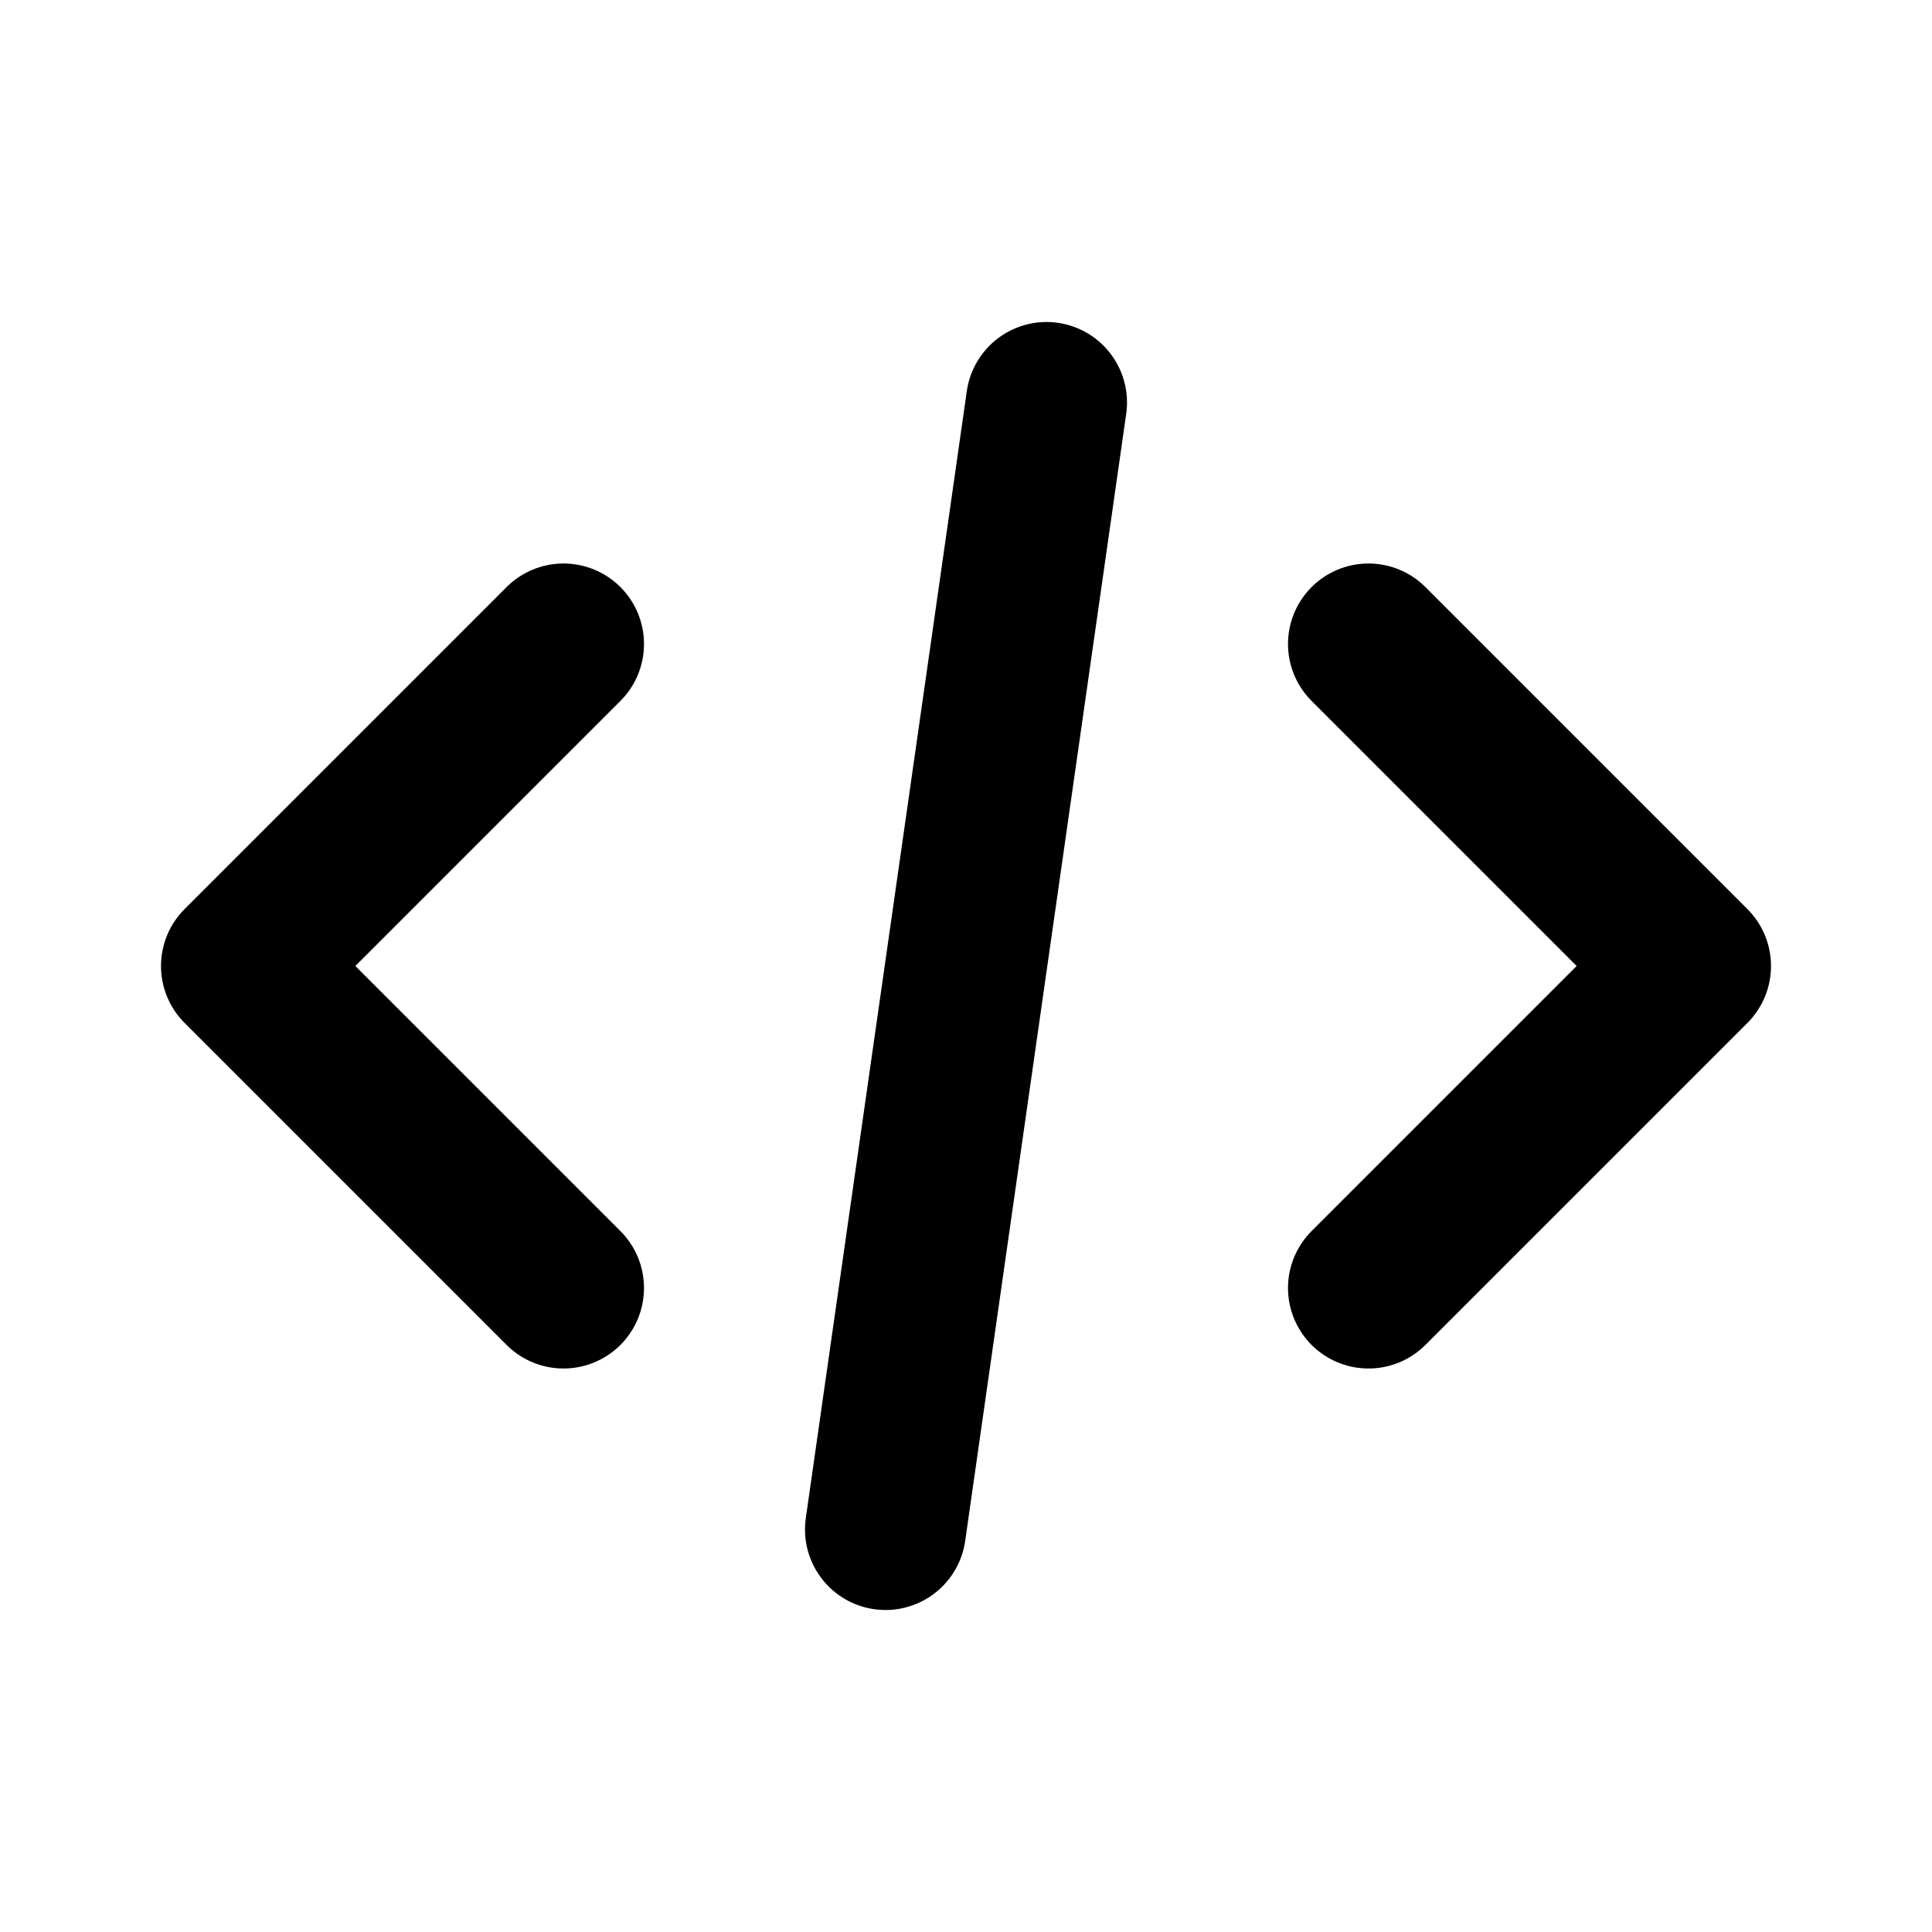
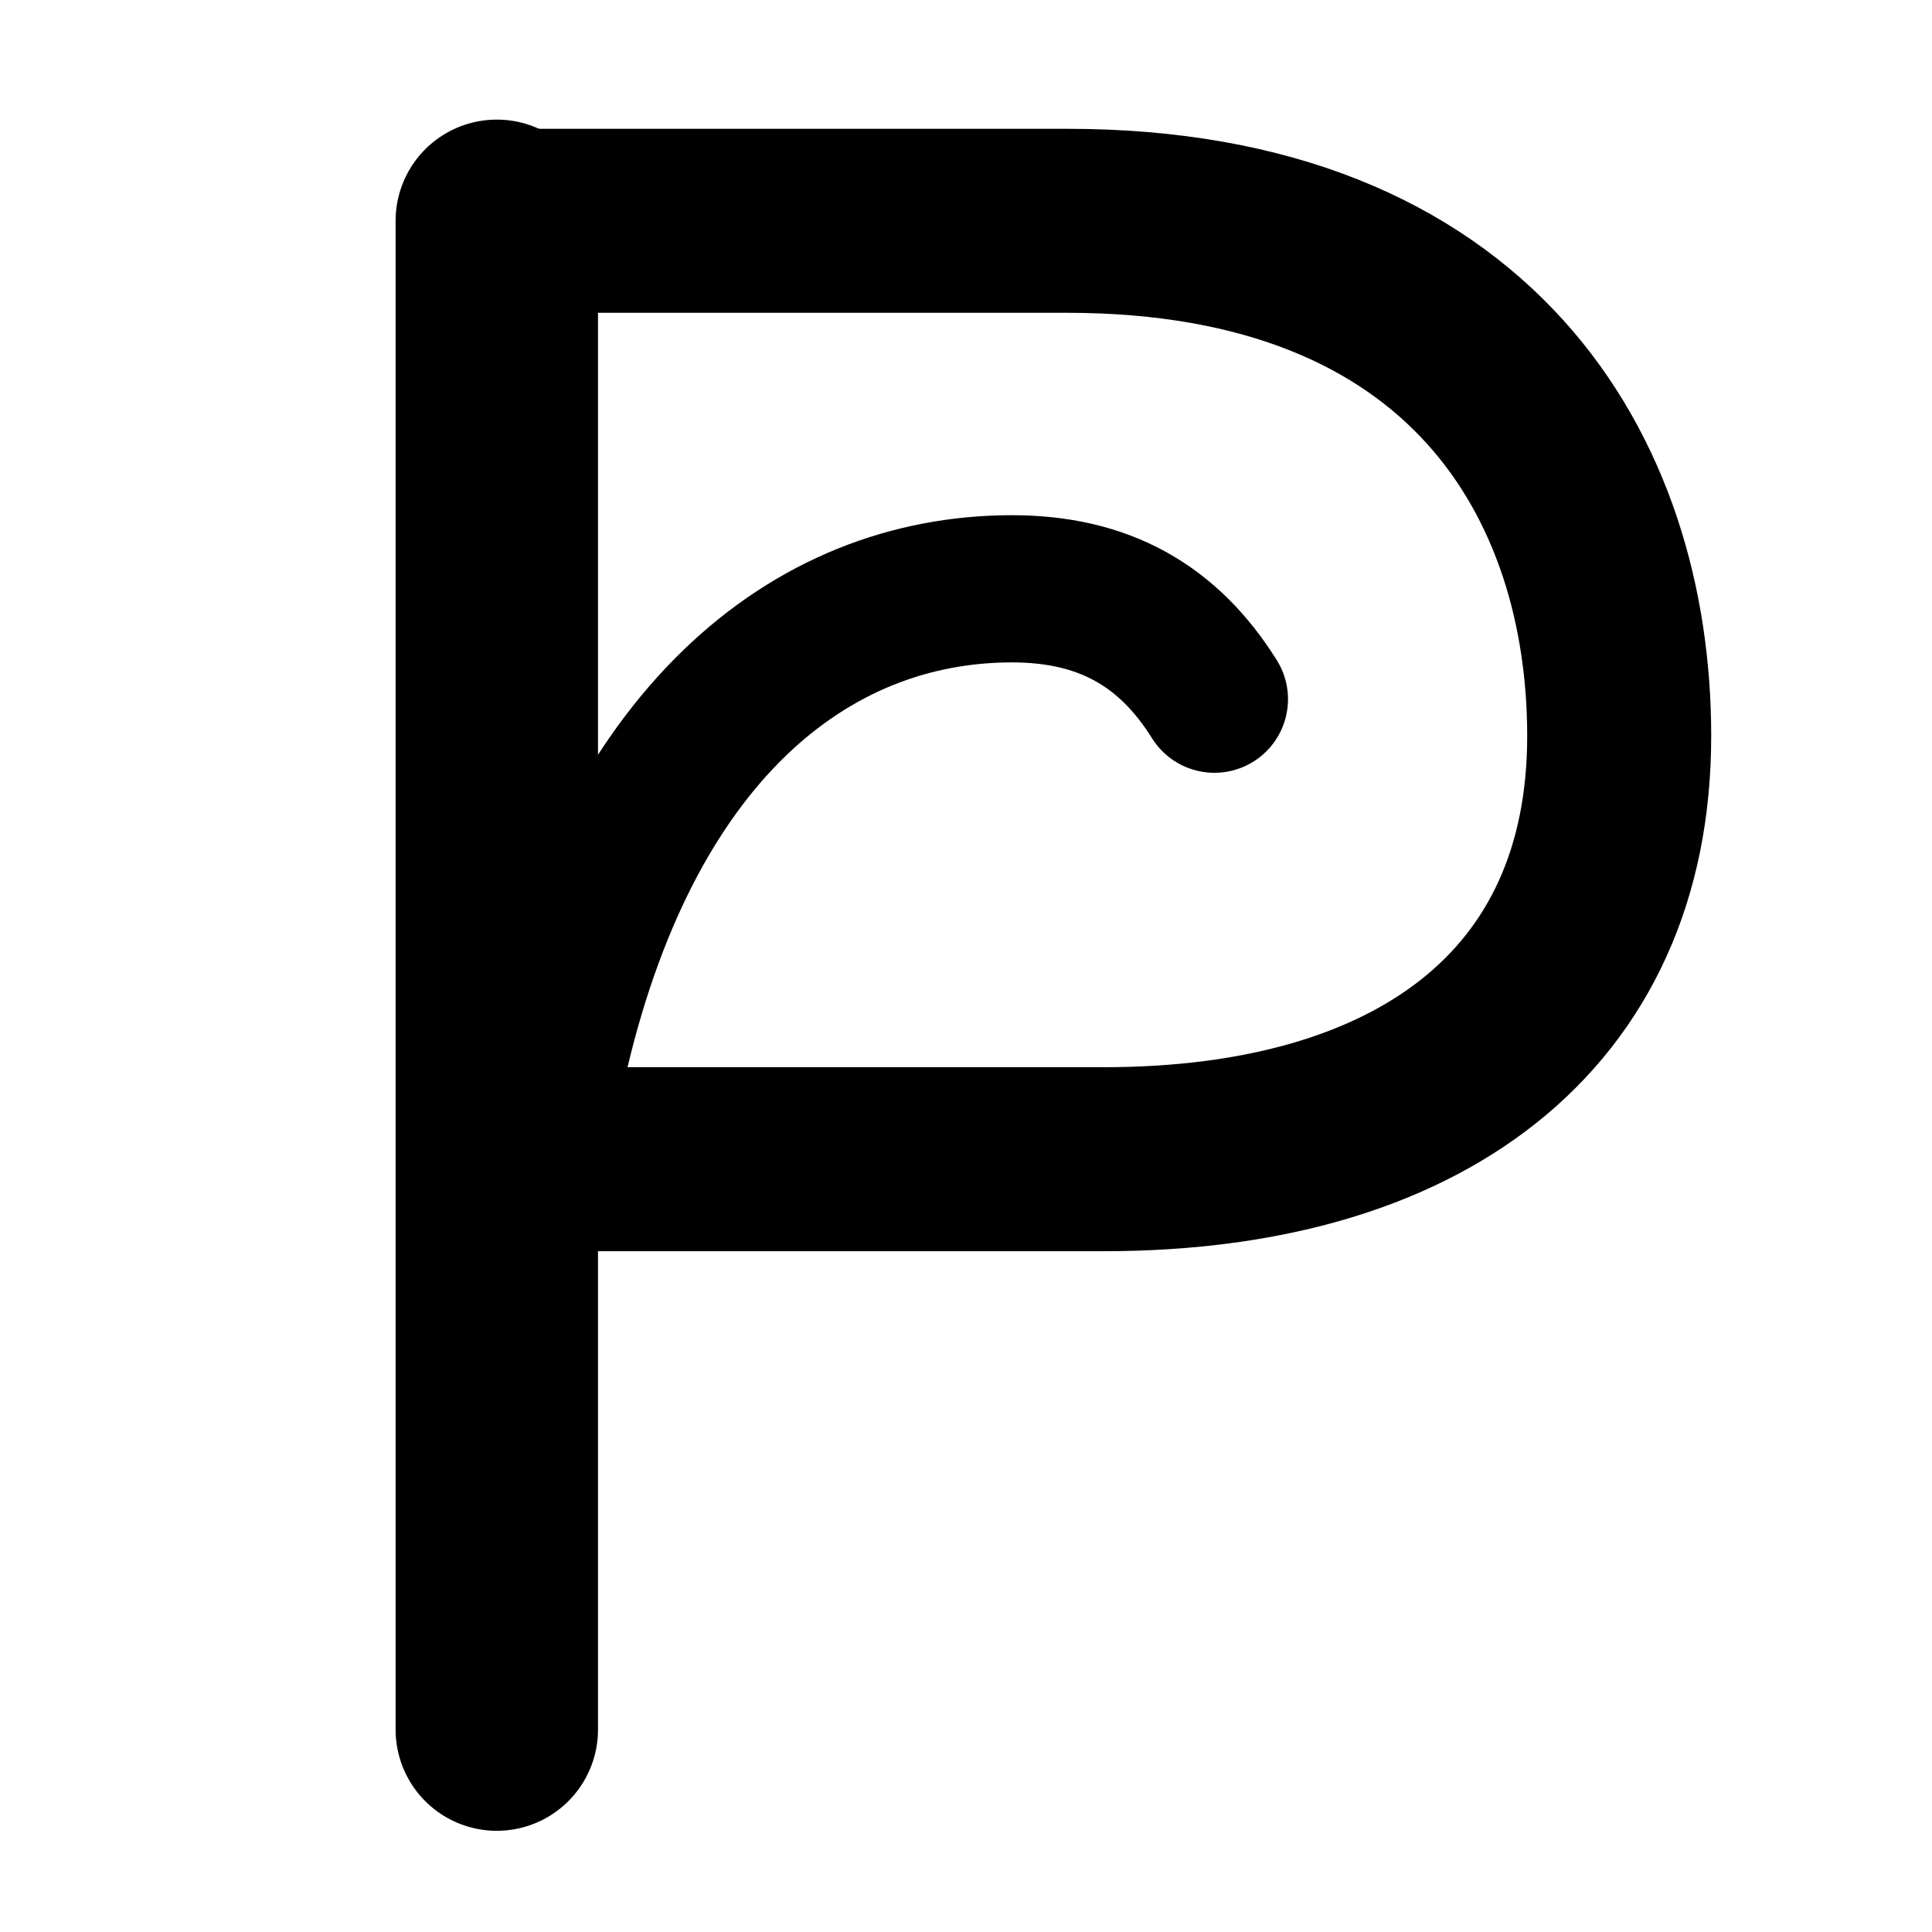
- <svg xmlns="http://www.w3.org/2000/svg" width="24" height="24" viewBox="0 0 24 24" fill="none" stroke="currentColor" stroke-width="2" stroke-linecap="round" stroke-linejoin="round">
-   <polyline points="7 8 3 12 7 16" />
-   <polyline points="17 8 21 12 17 16" />
-   <line x1="13" y1="5" x2="11" y2="19" />
+ <svg xmlns="http://www.w3.org/2000/svg" width="24" height="24" viewBox="40 24 190 210" fill="none" stroke="currentColor" stroke-linecap="round" stroke-linejoin="round">
+   <path d="M84 48 V212" stroke-width="22" />
+   <path d="M84 48 H146 C190 48 206 76 206 104 C206 134 184 150 150 150 H92" stroke-width="20" />
+   <path d="M90 140 C98 104 118 88 140 88 C150 88 157 92 162 100" stroke-width="16" />
</svg>
